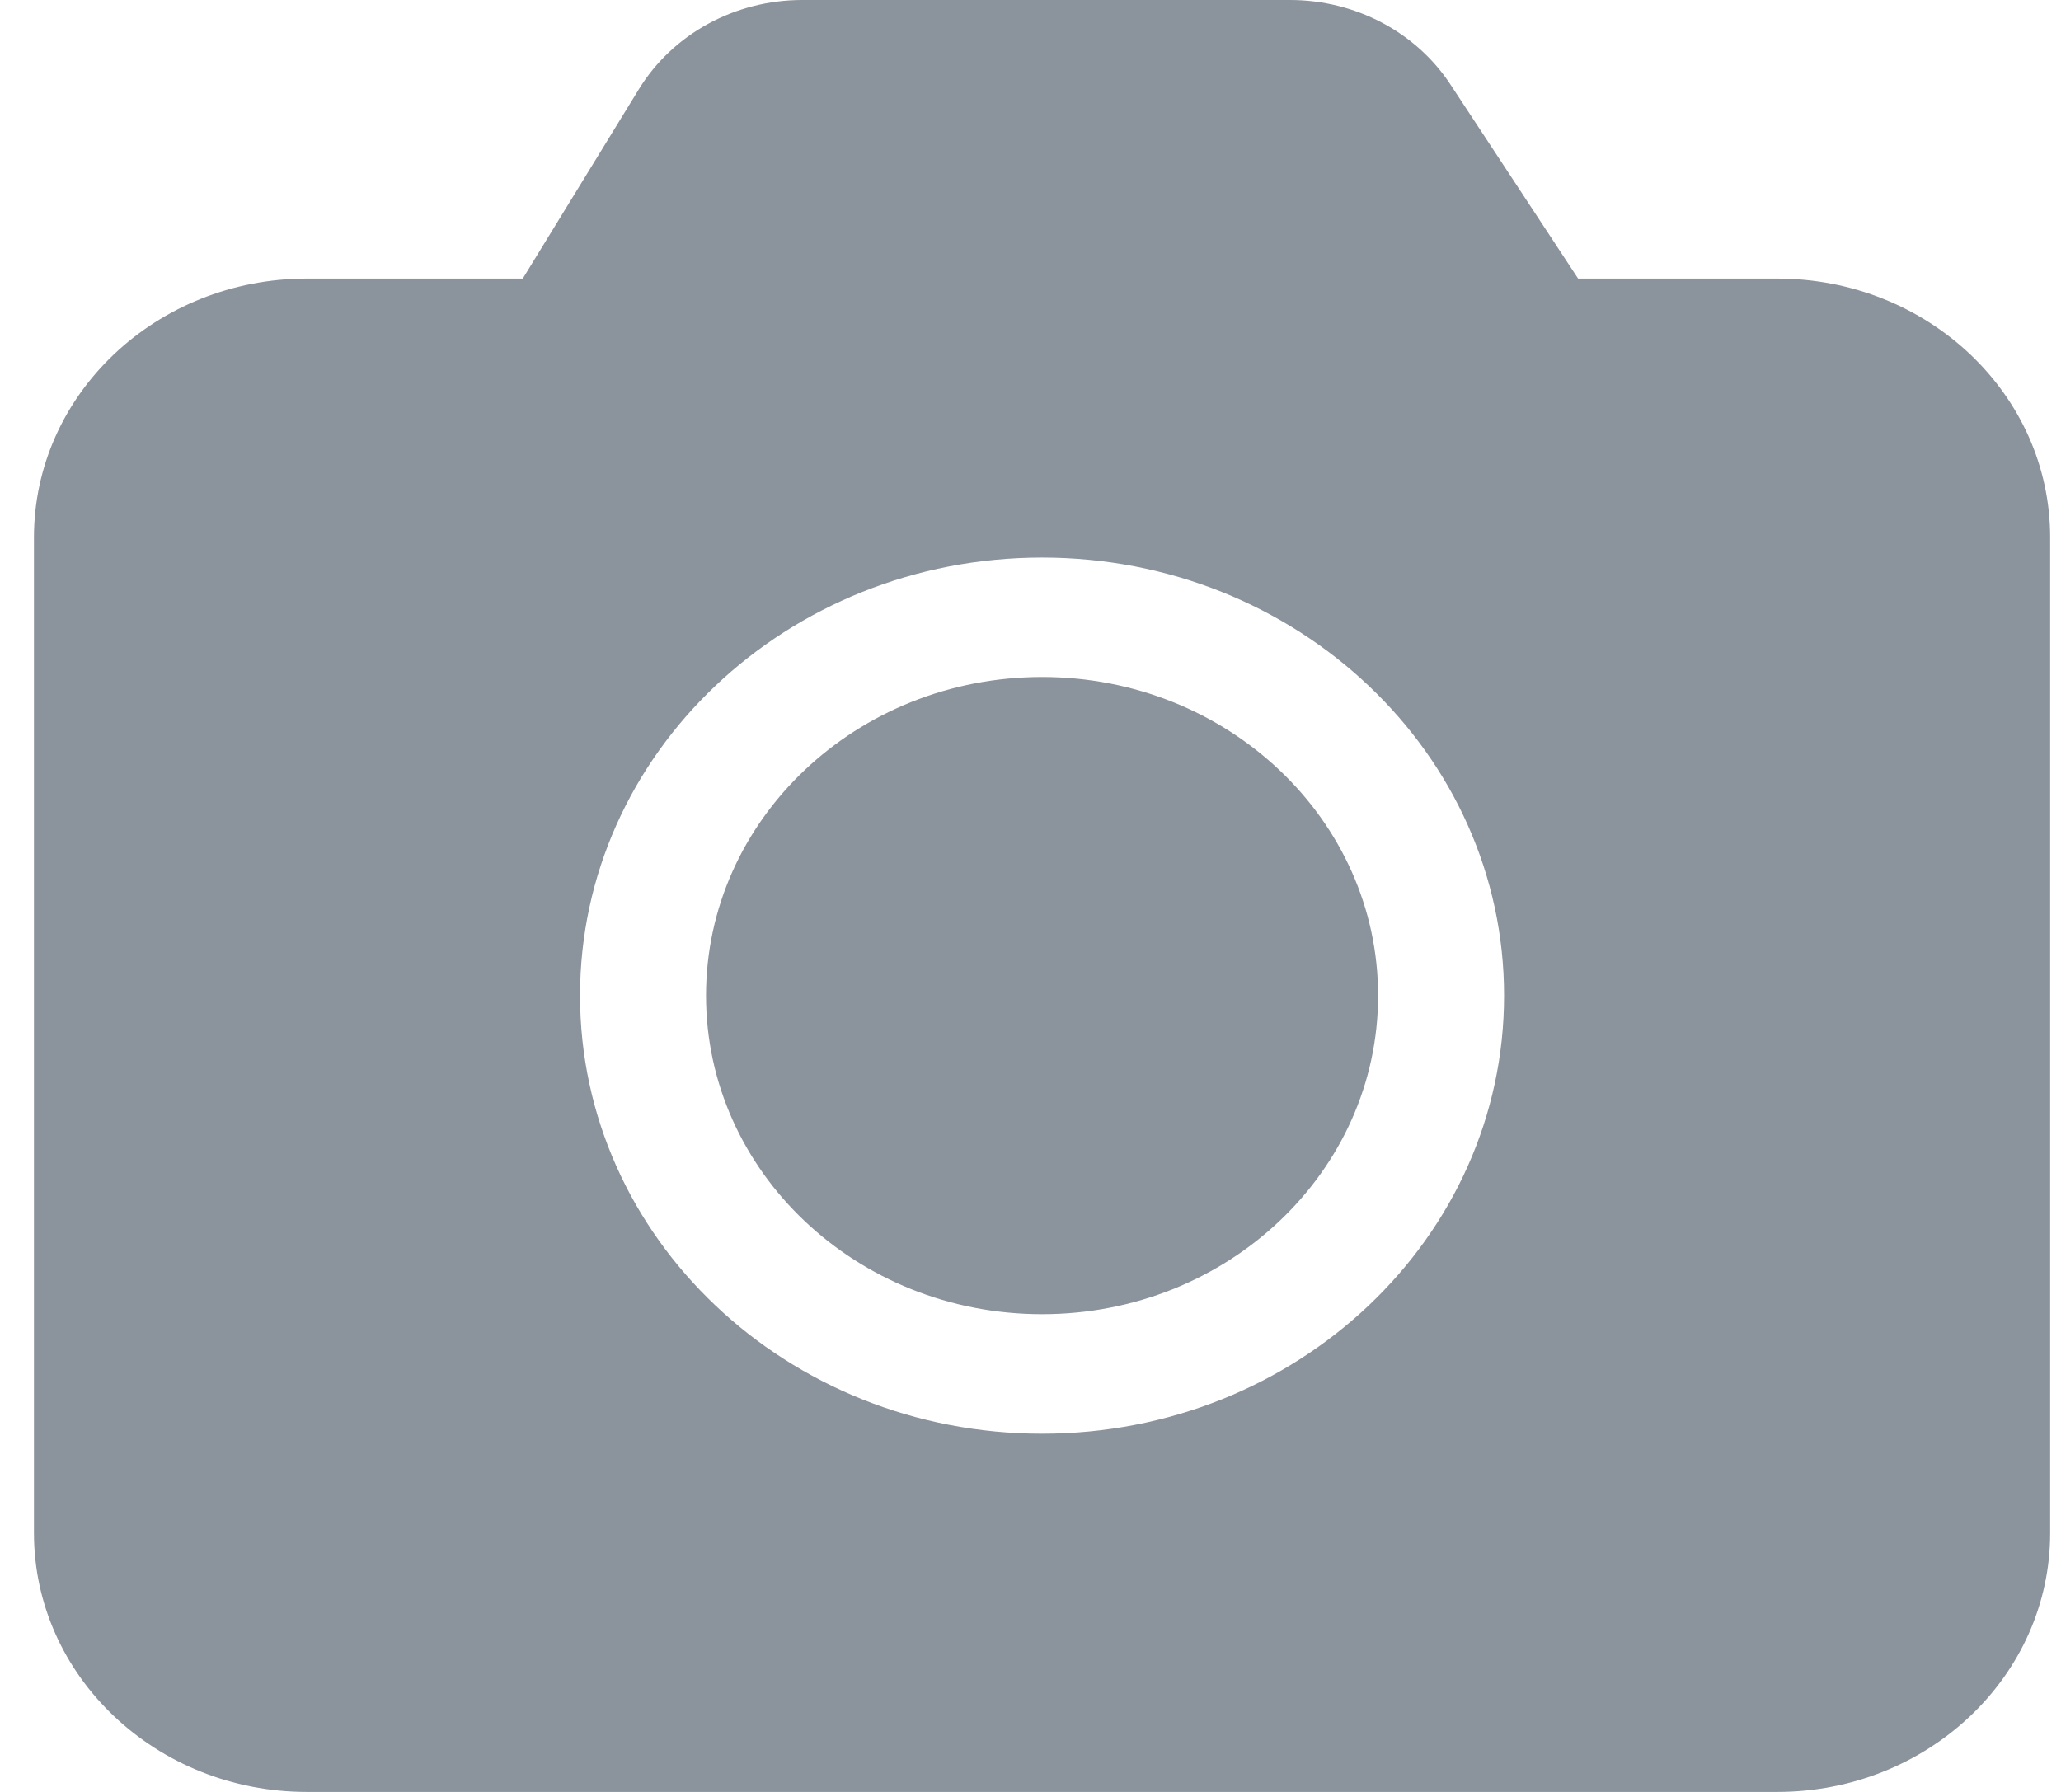
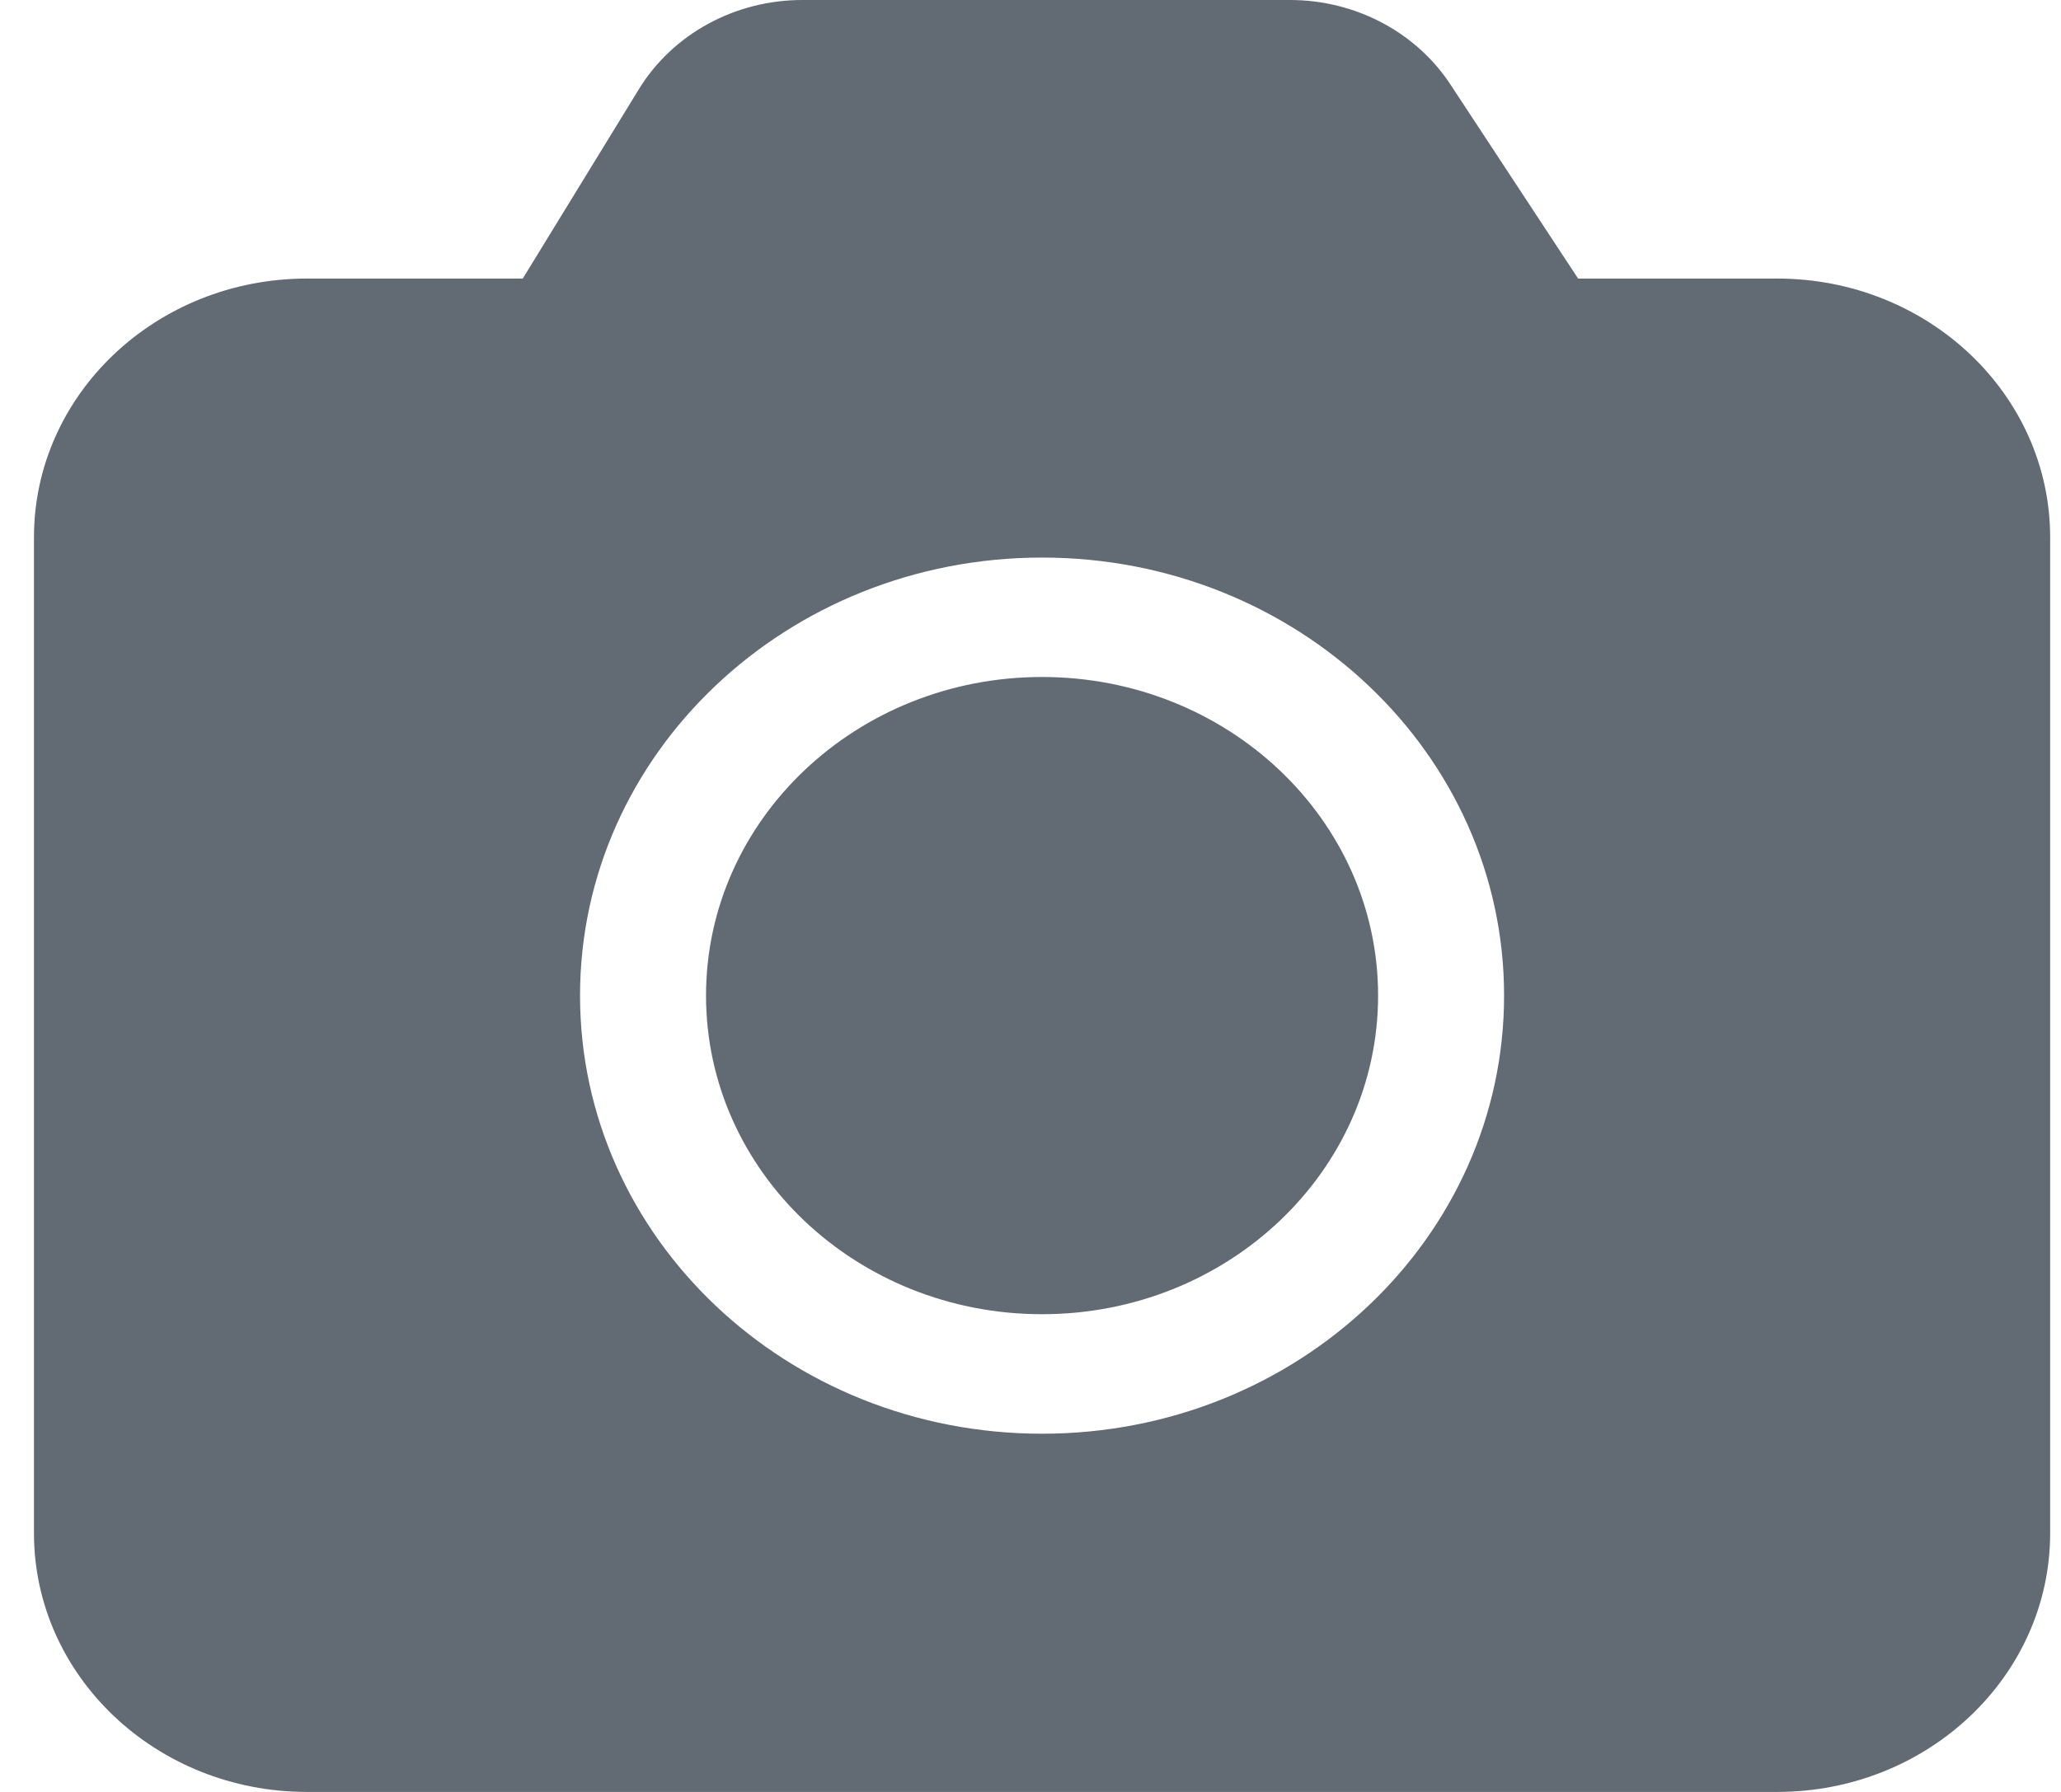
<svg xmlns="http://www.w3.org/2000/svg" width="23" height="20" viewBox="0 0 23 20" fill="none">
-   <path d="M14.396 0C15.123 0 15.8 0.356 16.185 0.941L17.611 3.109H19.832C21.515 3.109 22.879 4.402 22.879 5.998V17.111C22.879 18.706 21.515 20 19.832 20H3.426C1.743 20 0.379 18.706 0.379 17.111V5.998C0.379 4.402 1.743 3.109 3.426 3.109H5.834L7.13 0.995C7.508 0.379 8.202 0 8.953 0H14.396ZM11.629 6.223C8.781 6.223 6.473 8.412 6.473 11.112C6.473 13.813 8.781 16.002 11.629 16.002C14.477 16.002 16.785 13.813 16.785 11.112C16.785 8.412 14.477 6.223 11.629 6.223ZM11.629 7.556C13.7 7.556 15.379 9.148 15.379 11.112C15.379 13.076 13.7 14.668 11.629 14.668C9.558 14.668 7.879 13.076 7.879 11.112C7.879 9.148 9.558 7.556 11.629 7.556Z" fill="#8B939C" />
+   <path d="M14.396 0C15.123 0 15.8 0.356 16.185 0.941L17.611 3.109H19.832C21.515 3.109 22.879 4.402 22.879 5.998V17.111C22.879 18.706 21.515 20 19.832 20H3.426C1.743 20 0.379 18.706 0.379 17.111V5.998C0.379 4.402 1.743 3.109 3.426 3.109H5.834L7.13 0.995C7.508 0.379 8.202 0 8.953 0H14.396ZM11.629 6.223C8.781 6.223 6.473 8.412 6.473 11.112C6.473 13.813 8.781 16.002 11.629 16.002C14.477 16.002 16.785 13.813 16.785 11.112C16.785 8.412 14.477 6.223 11.629 6.223ZM11.629 7.556C13.7 7.556 15.379 9.148 15.379 11.112C15.379 13.076 13.7 14.668 11.629 14.668C9.558 14.668 7.879 13.076 7.879 11.112C7.879 9.148 9.558 7.556 11.629 7.556Z" fill="#626A74" />
</svg>
